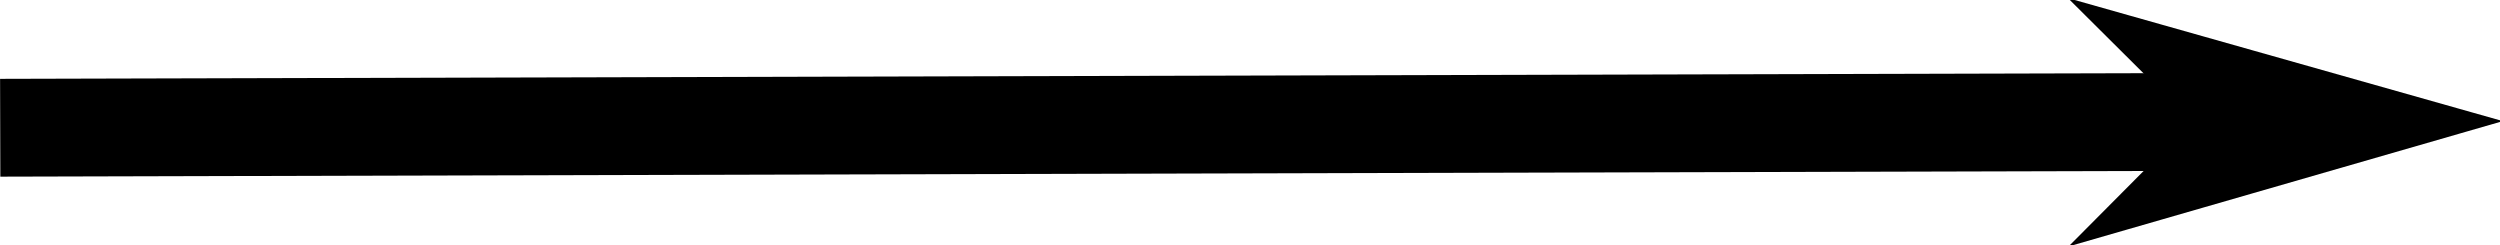
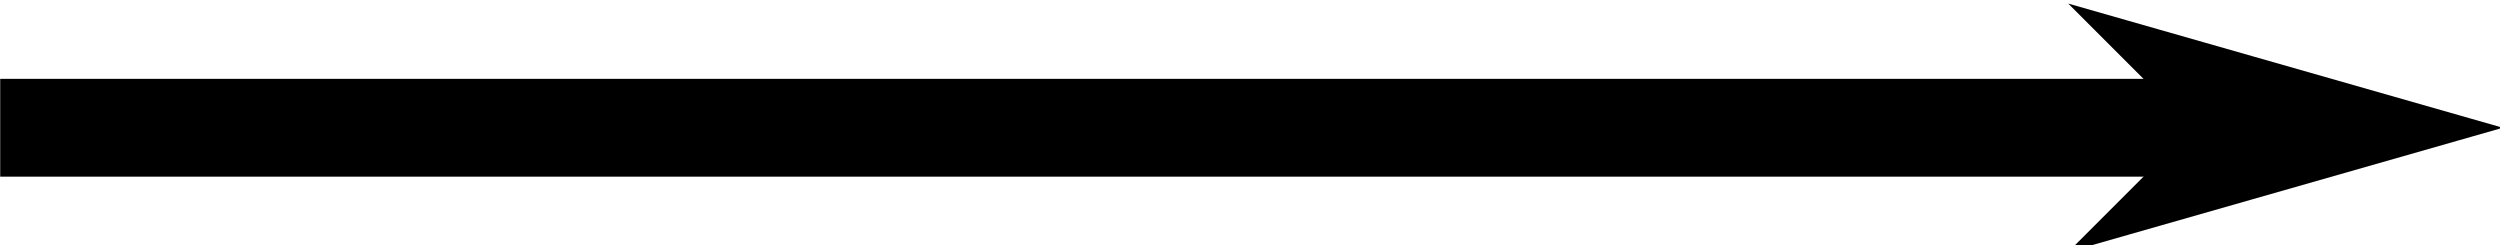
<svg xmlns="http://www.w3.org/2000/svg" width="204.481" height="20" id="svg3216" version="1.1">
  <defs id="defs3218">
    <marker orient="auto" refY="0" refX="0" id="Arrow1Send" style="overflow:visible">
      <path id="path3774" d="M 0,0 5,-5 -12.5,0 5,5 0,0 z" style="fill-rule:evenodd;stroke:#000000;stroke-width:1pt" transform="matrix(-0.2,0,0,-0.2,-1.2,0)" />
    </marker>
  </defs>
  <g id="layer1" transform="translate(-218.2188,-373.7999)">
-     <path style="fill:none;stroke:#000000;stroke-width:8;stroke-linecap:butt;stroke-linejoin:miter;stroke-miterlimit:4;stroke-opacity:1;stroke-dasharray:none;marker-end:url(#Arrow1Send)" d="m 218.236,384.249 190.414,-0.505" id="path5135" />
+     <path style="fill:none;stroke:#000000;stroke-width:8;stroke-linecap:butt;stroke-linejoin:miter;stroke-miterlimit:4;stroke-opacity:1;stroke-dasharray:none;marker-end:url(#Arrow1Send)" d="m 218.236,384.249 190.414,0" id="path5135" />
  </g>
</svg>
